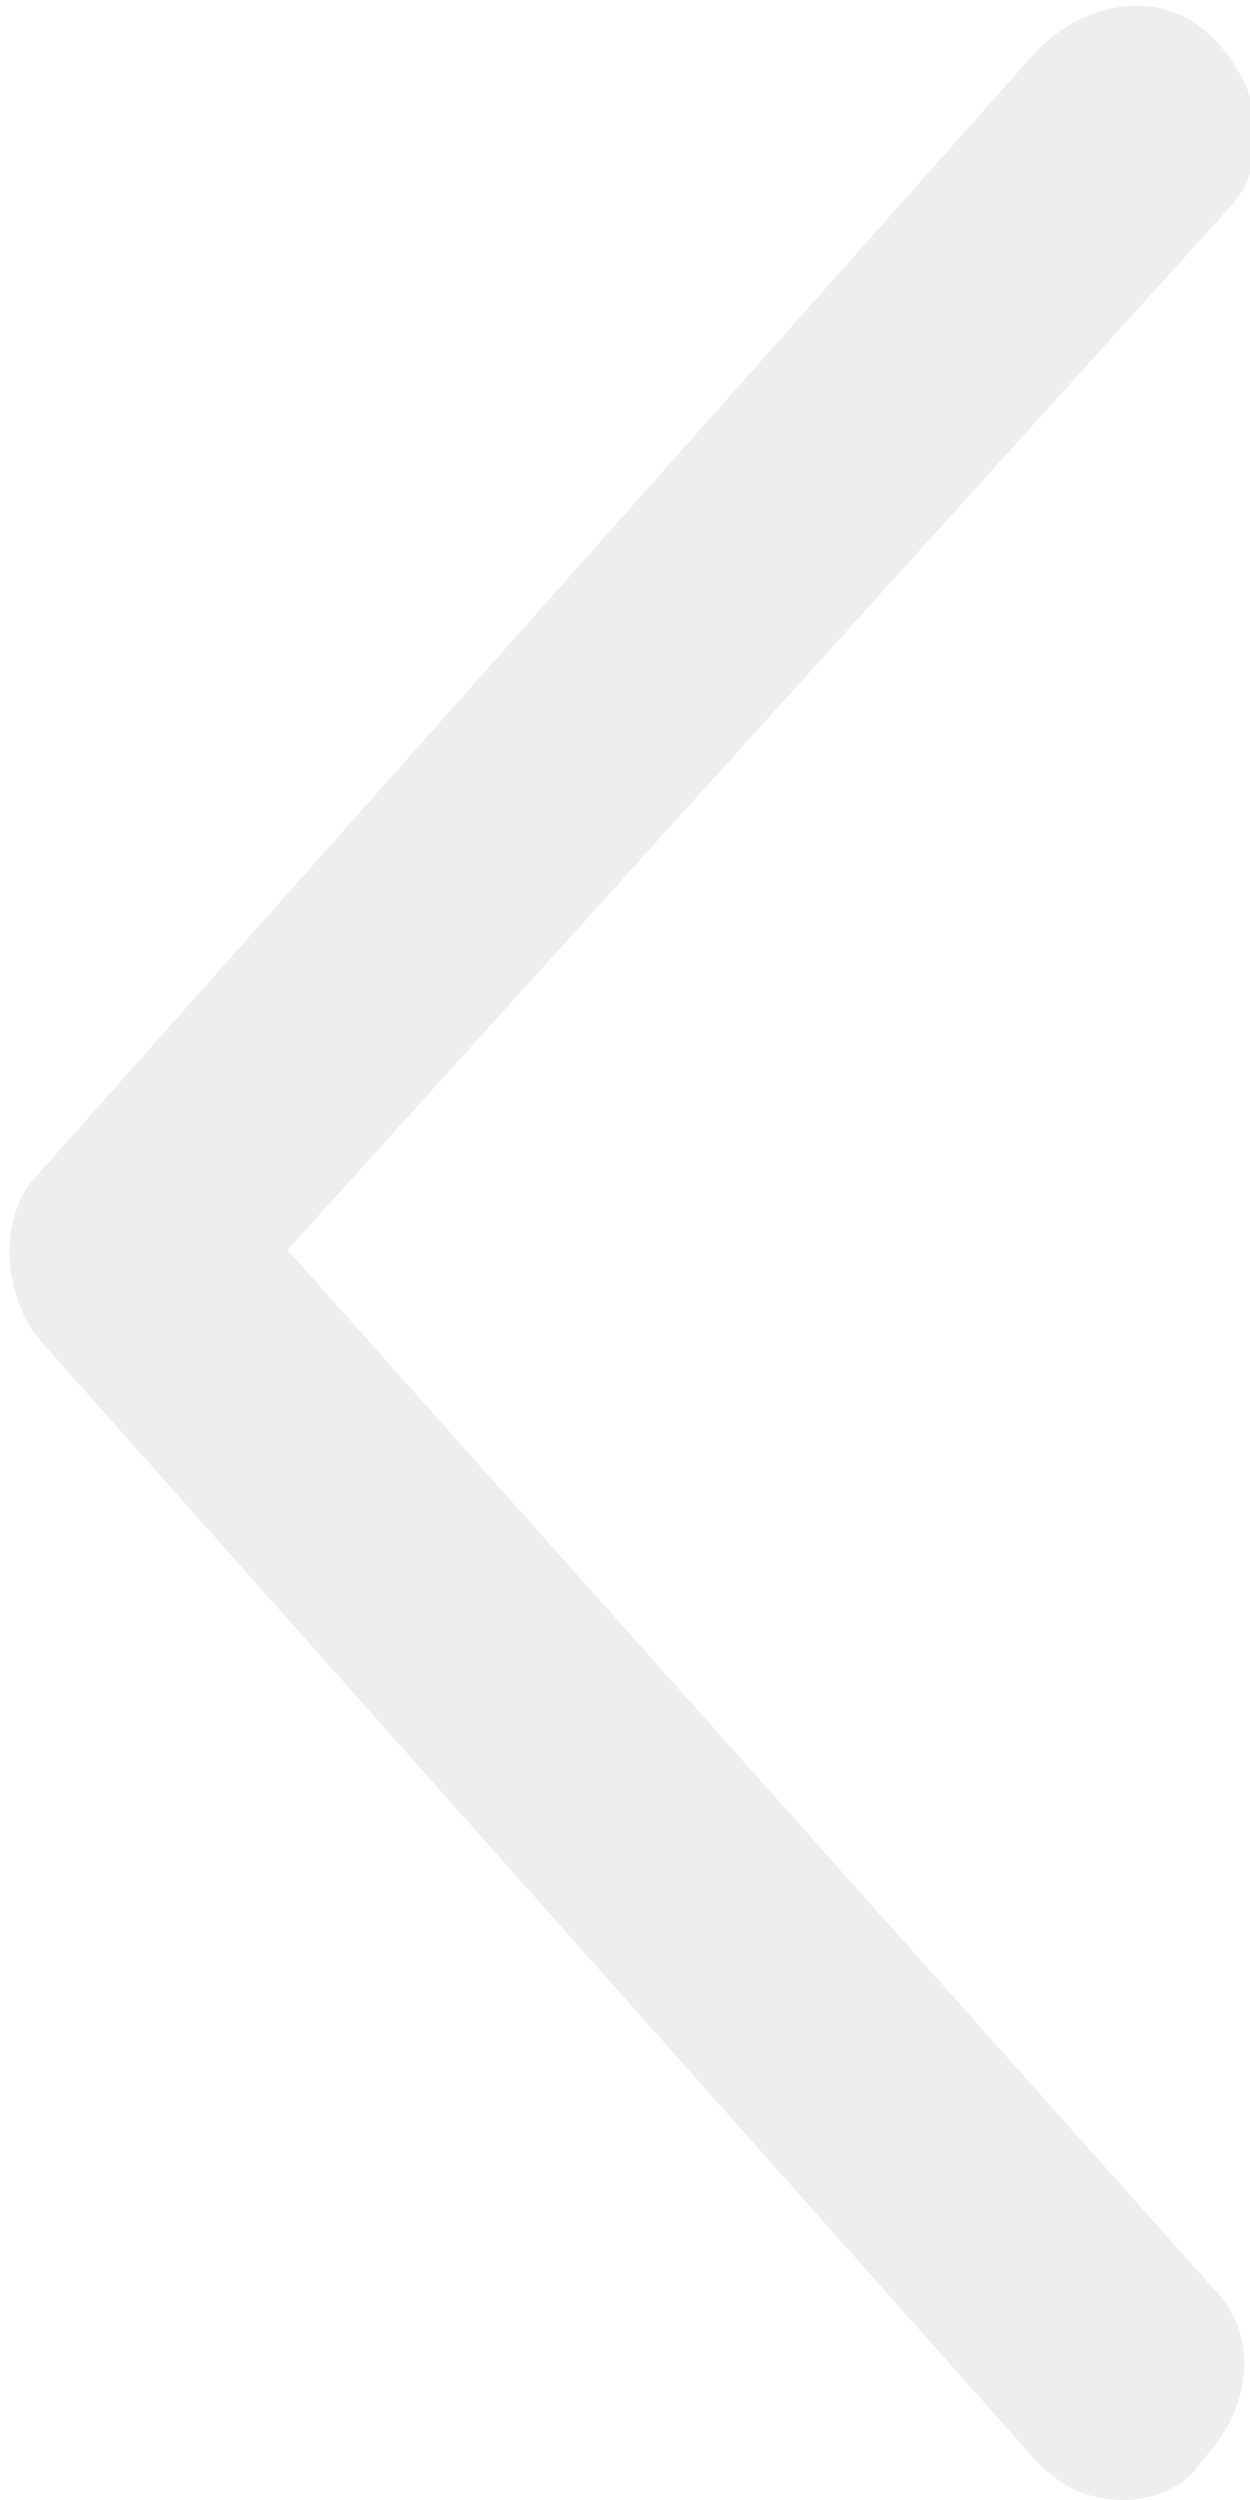
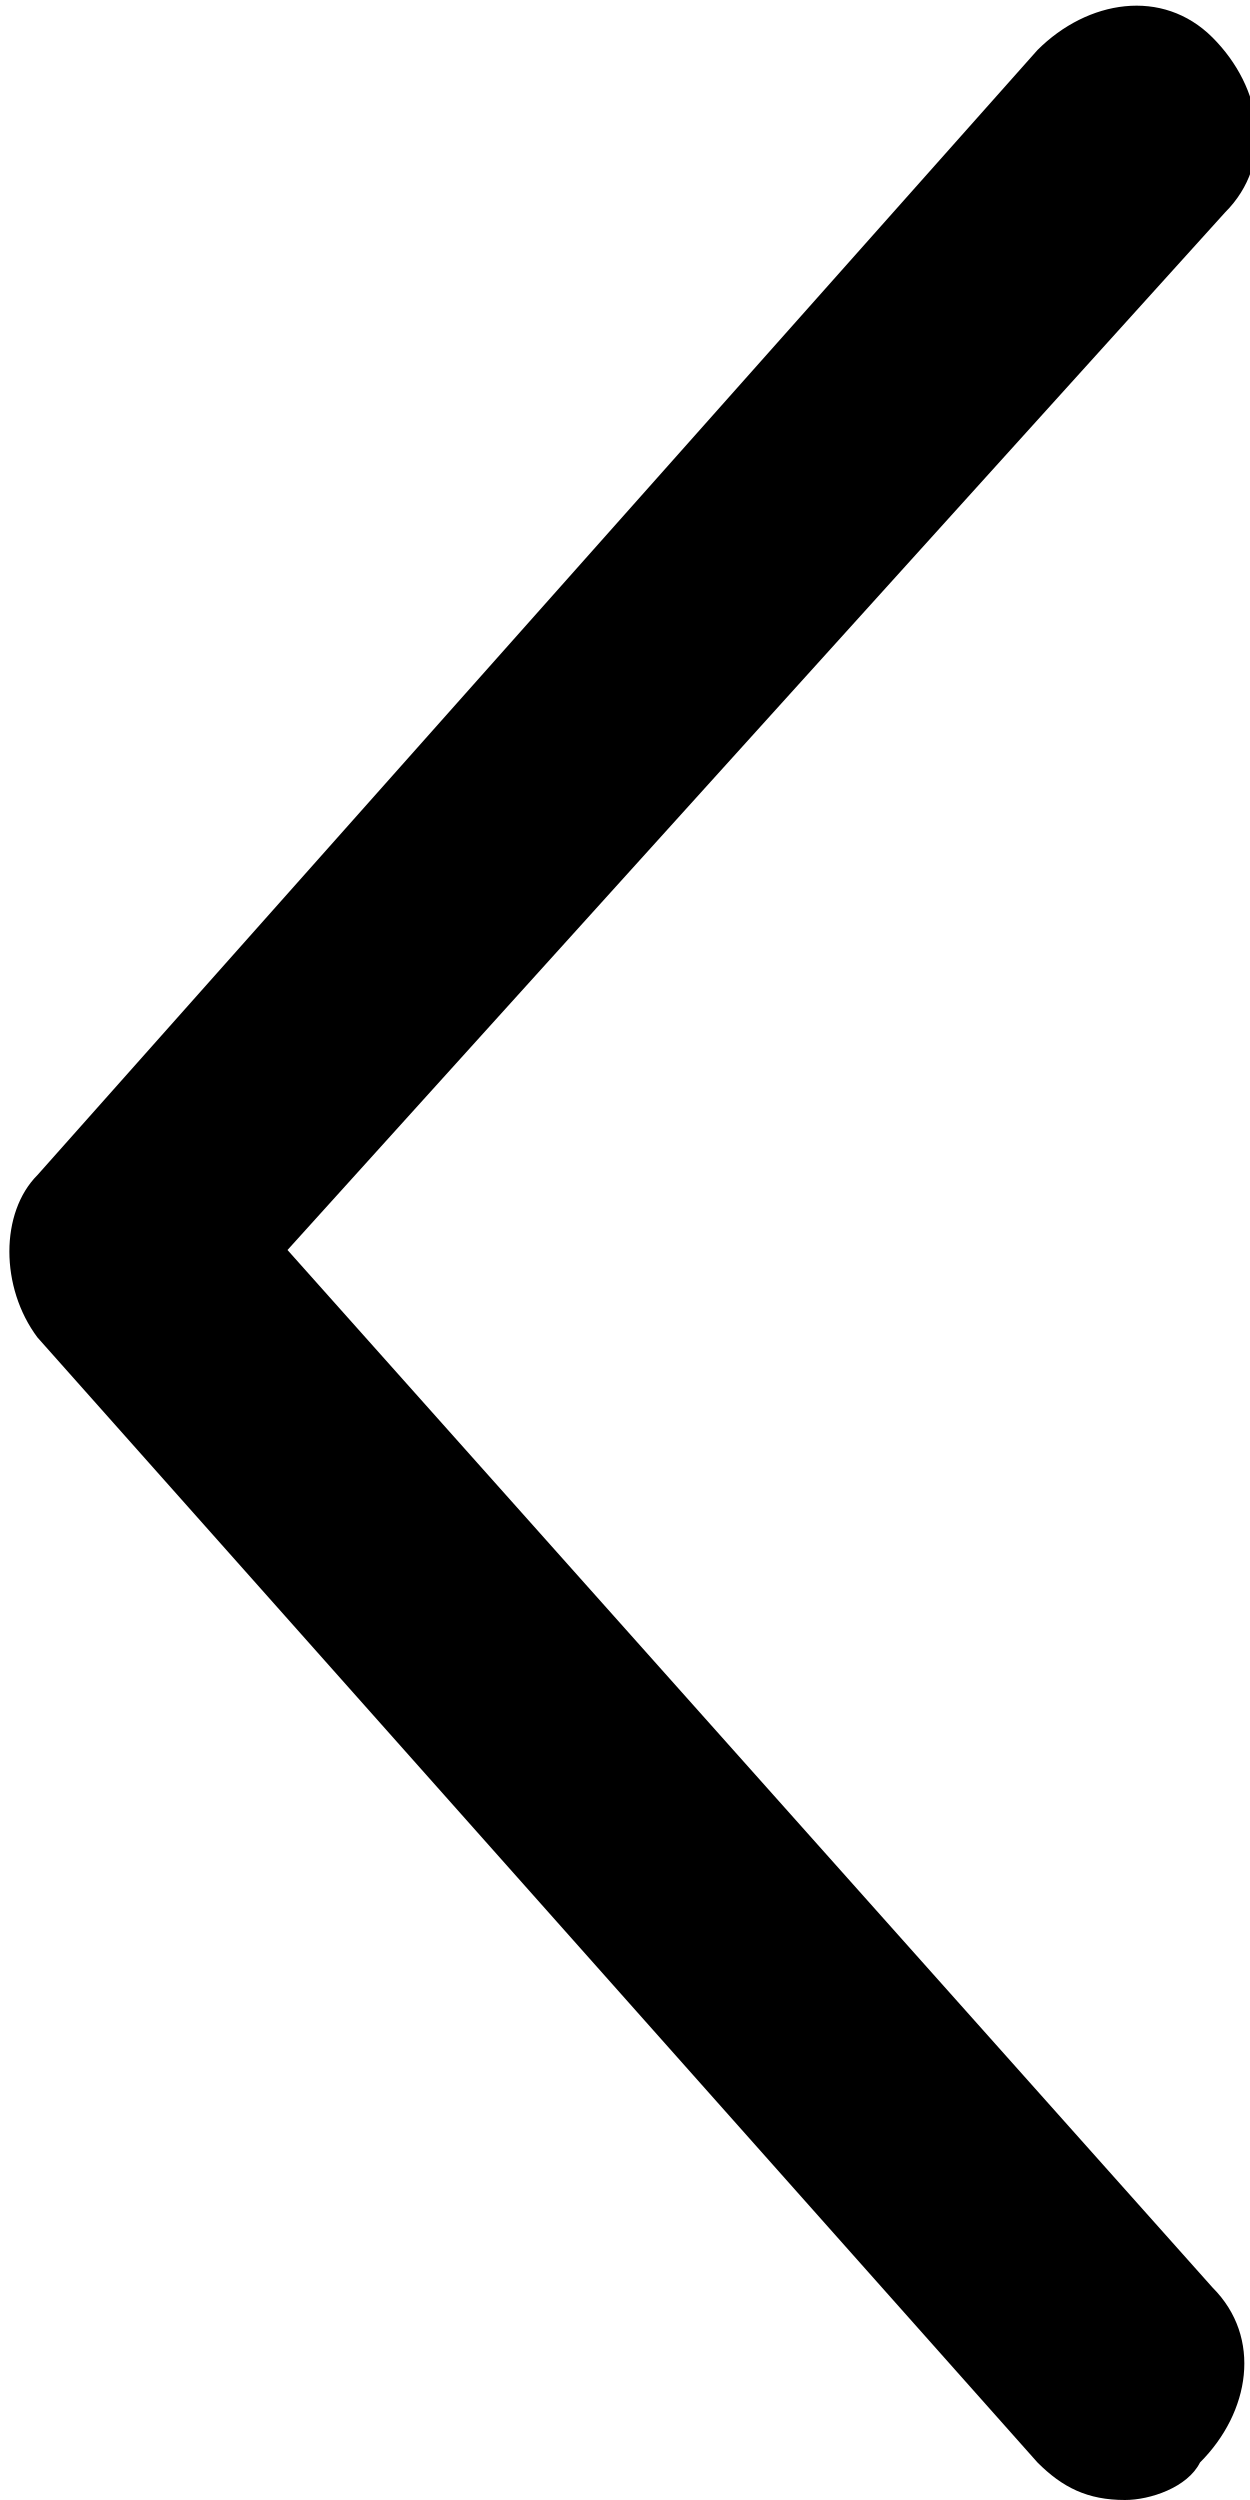
<svg xmlns="http://www.w3.org/2000/svg" version="1.1" id="Слой_1" x="0px" y="0px" width="10px" height="20px" viewBox="0 0 10 20" enable-background="new 0 0 10 20" xml:space="preserve">
-   <path fill="#EEEEEE" d="M9,20c-0.3,0-0.5-0.1-0.7-0.3l-8-9c-0.3-0.4-0.3-1,0-1.3l8-9c0.4-0.4,1-0.5,1.4-0.1c0.4,0.4,0.5,1,0.1,1.4  L2.3,10l7.4,8.3c0.4,0.4,0.3,1-0.1,1.4C9.5,19.9,9.2,20,9,20z" />
+   <path fill="currentColor" d="M9,20c-0.3,0-0.5-0.1-0.7-0.3l-8-9c-0.3-0.4-0.3-1,0-1.3l8-9c0.4-0.4,1-0.5,1.4-0.1c0.4,0.4,0.5,1,0.1,1.4  L2.3,10l7.4,8.3c0.4,0.4,0.3,1-0.1,1.4C9.5,19.9,9.2,20,9,20z" />
</svg>
